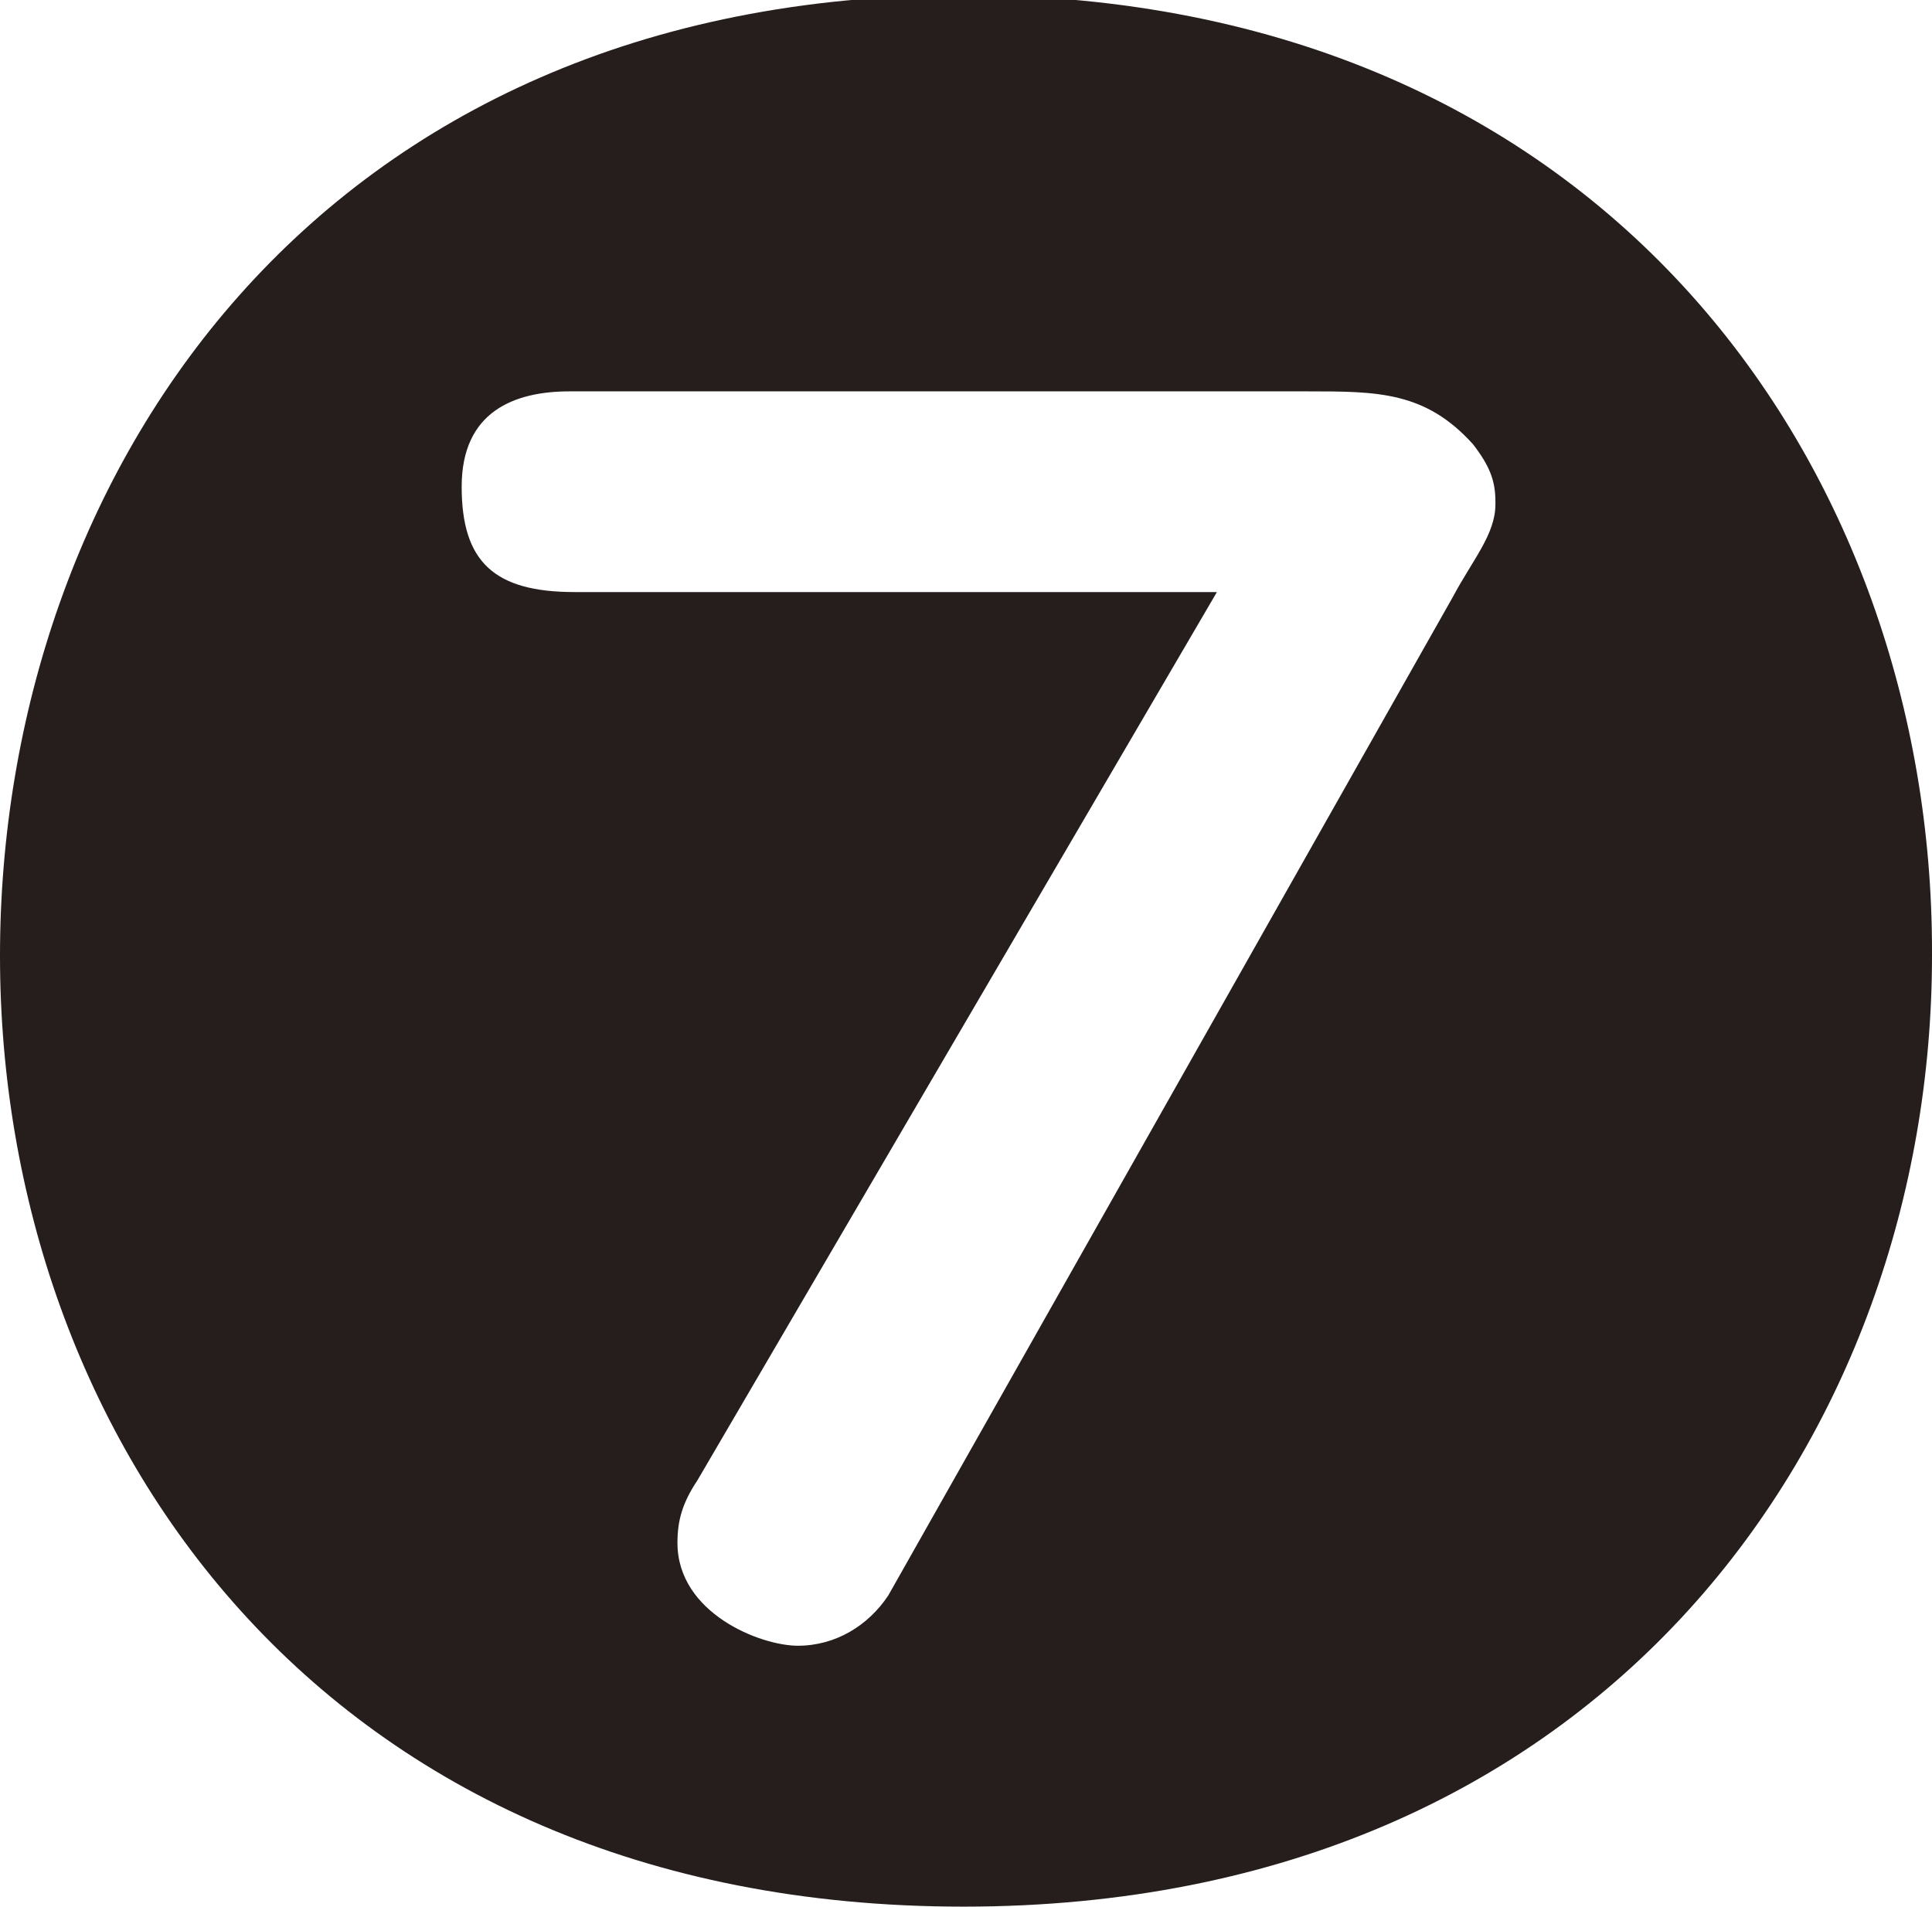
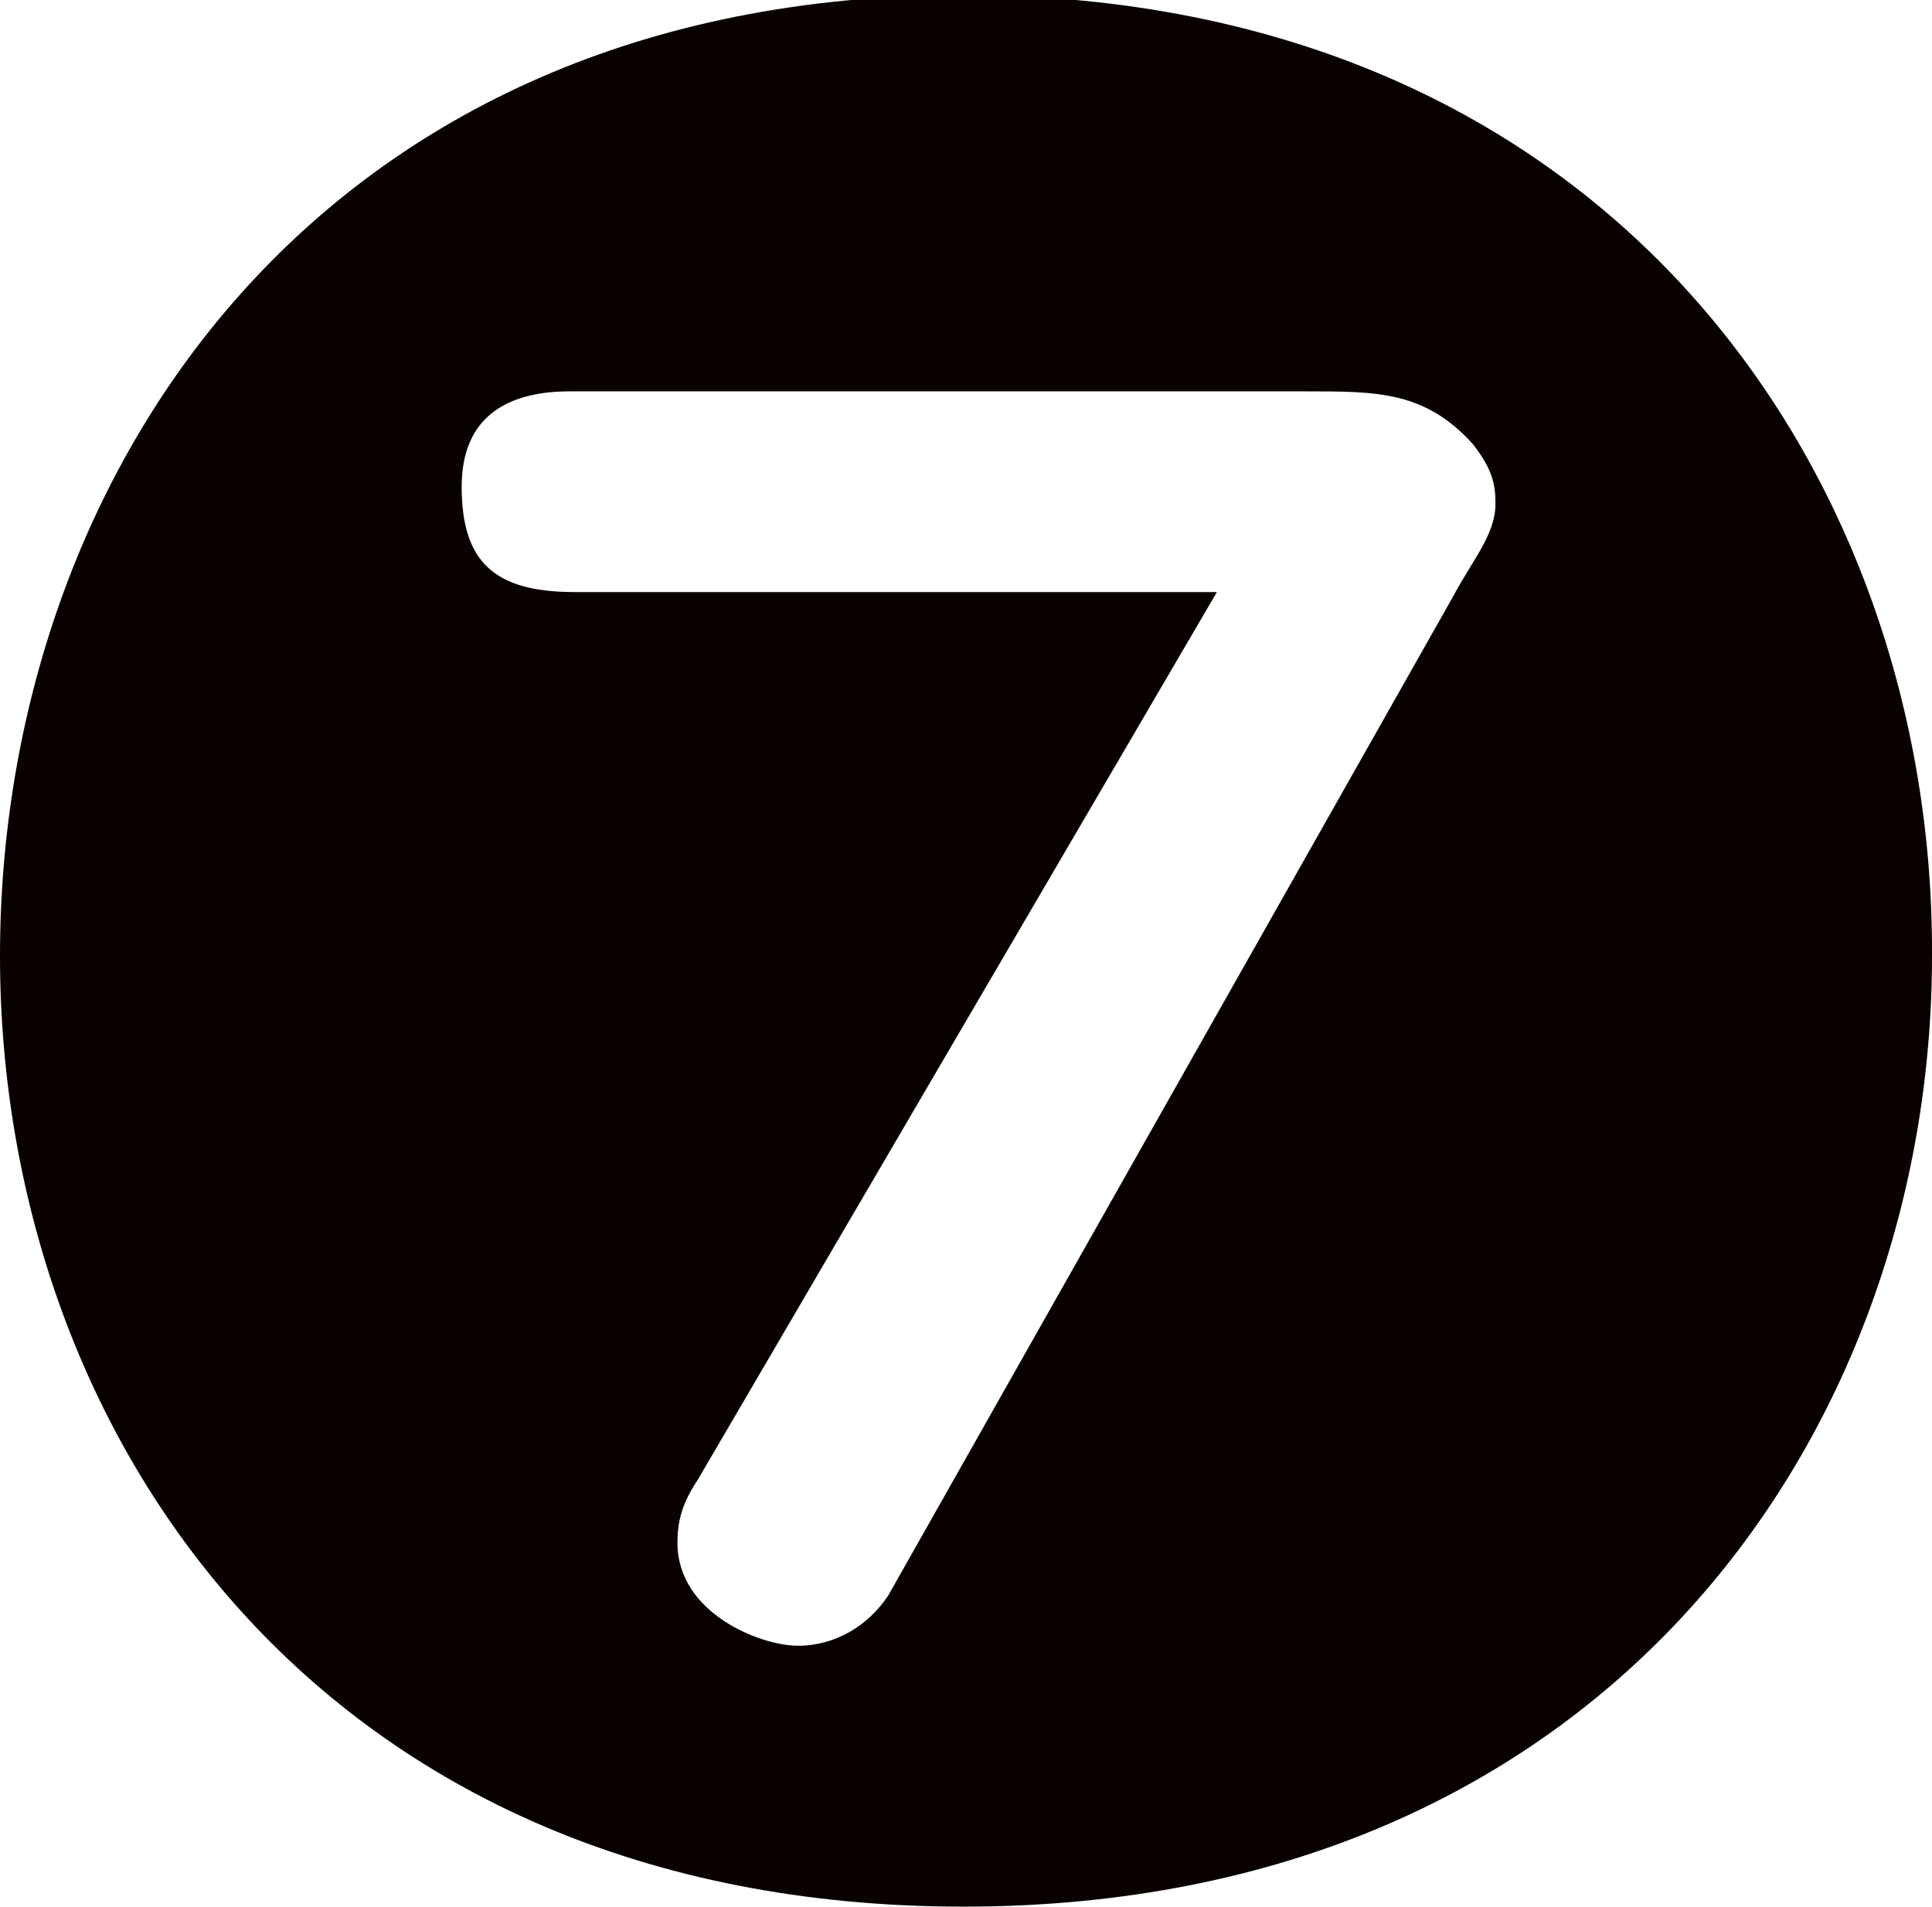
<svg xmlns="http://www.w3.org/2000/svg" id="_레이어_2" viewBox="0 0 7.7 7.6">
  <defs>
-     <style>.cls-1{fill:#251e1c;}</style>
+     <style>.cls-1{fill:#090000;}</style>
  </defs>
  <g id="_레이어_1-2">
    <path class="cls-1" d="M5.96,2.01c0,.12-.09,.22-.17,.37l-2.25,3.98c-.08,.12-.21,.2-.36,.2s-.48-.13-.48-.41c0-.09,.02-.16,.08-.25l2.07-3.54H2.29c-.32,0-.45-.12-.45-.42s.21-.38,.43-.38h2.94c.28,0,.47,0,.66,.21,.07,.09,.09,.15,.09,.23m1.74,1.79c0-1.9-1.28-3.81-3.86-3.81S0,1.9,0,3.81s1.28,3.79,3.84,3.79,3.86-1.89,3.86-3.79" />
  </g>
</svg>
